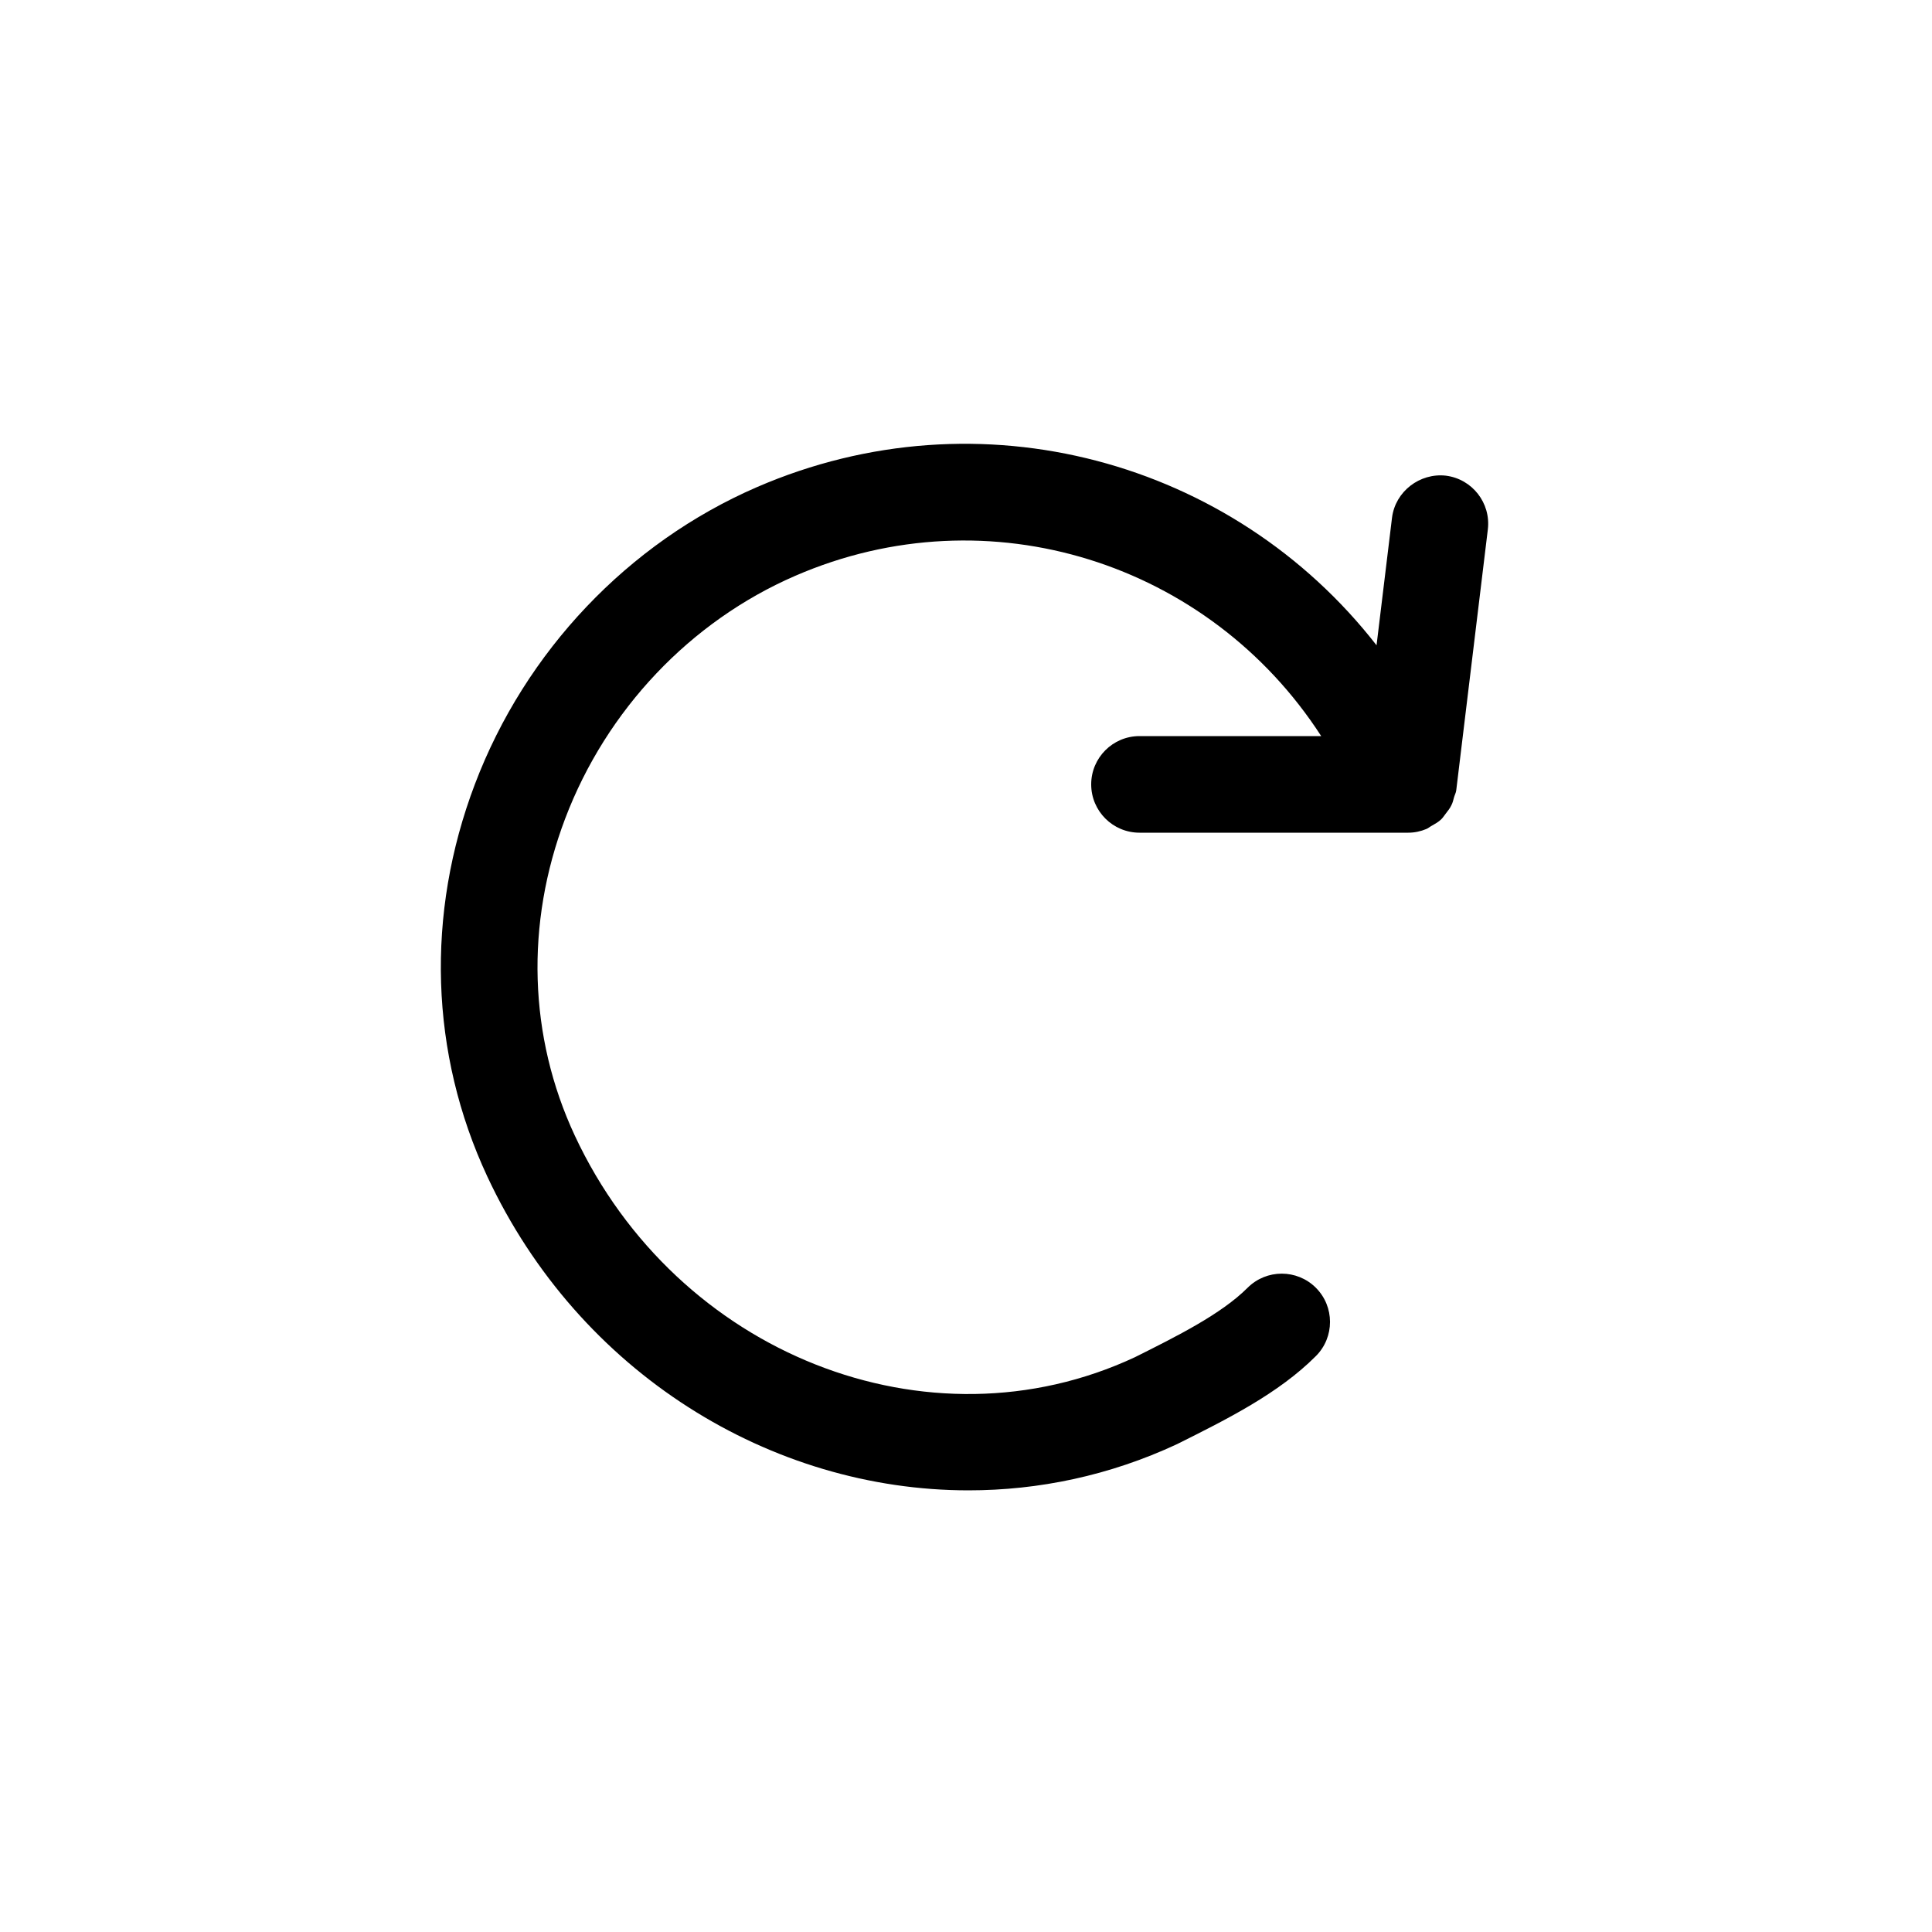
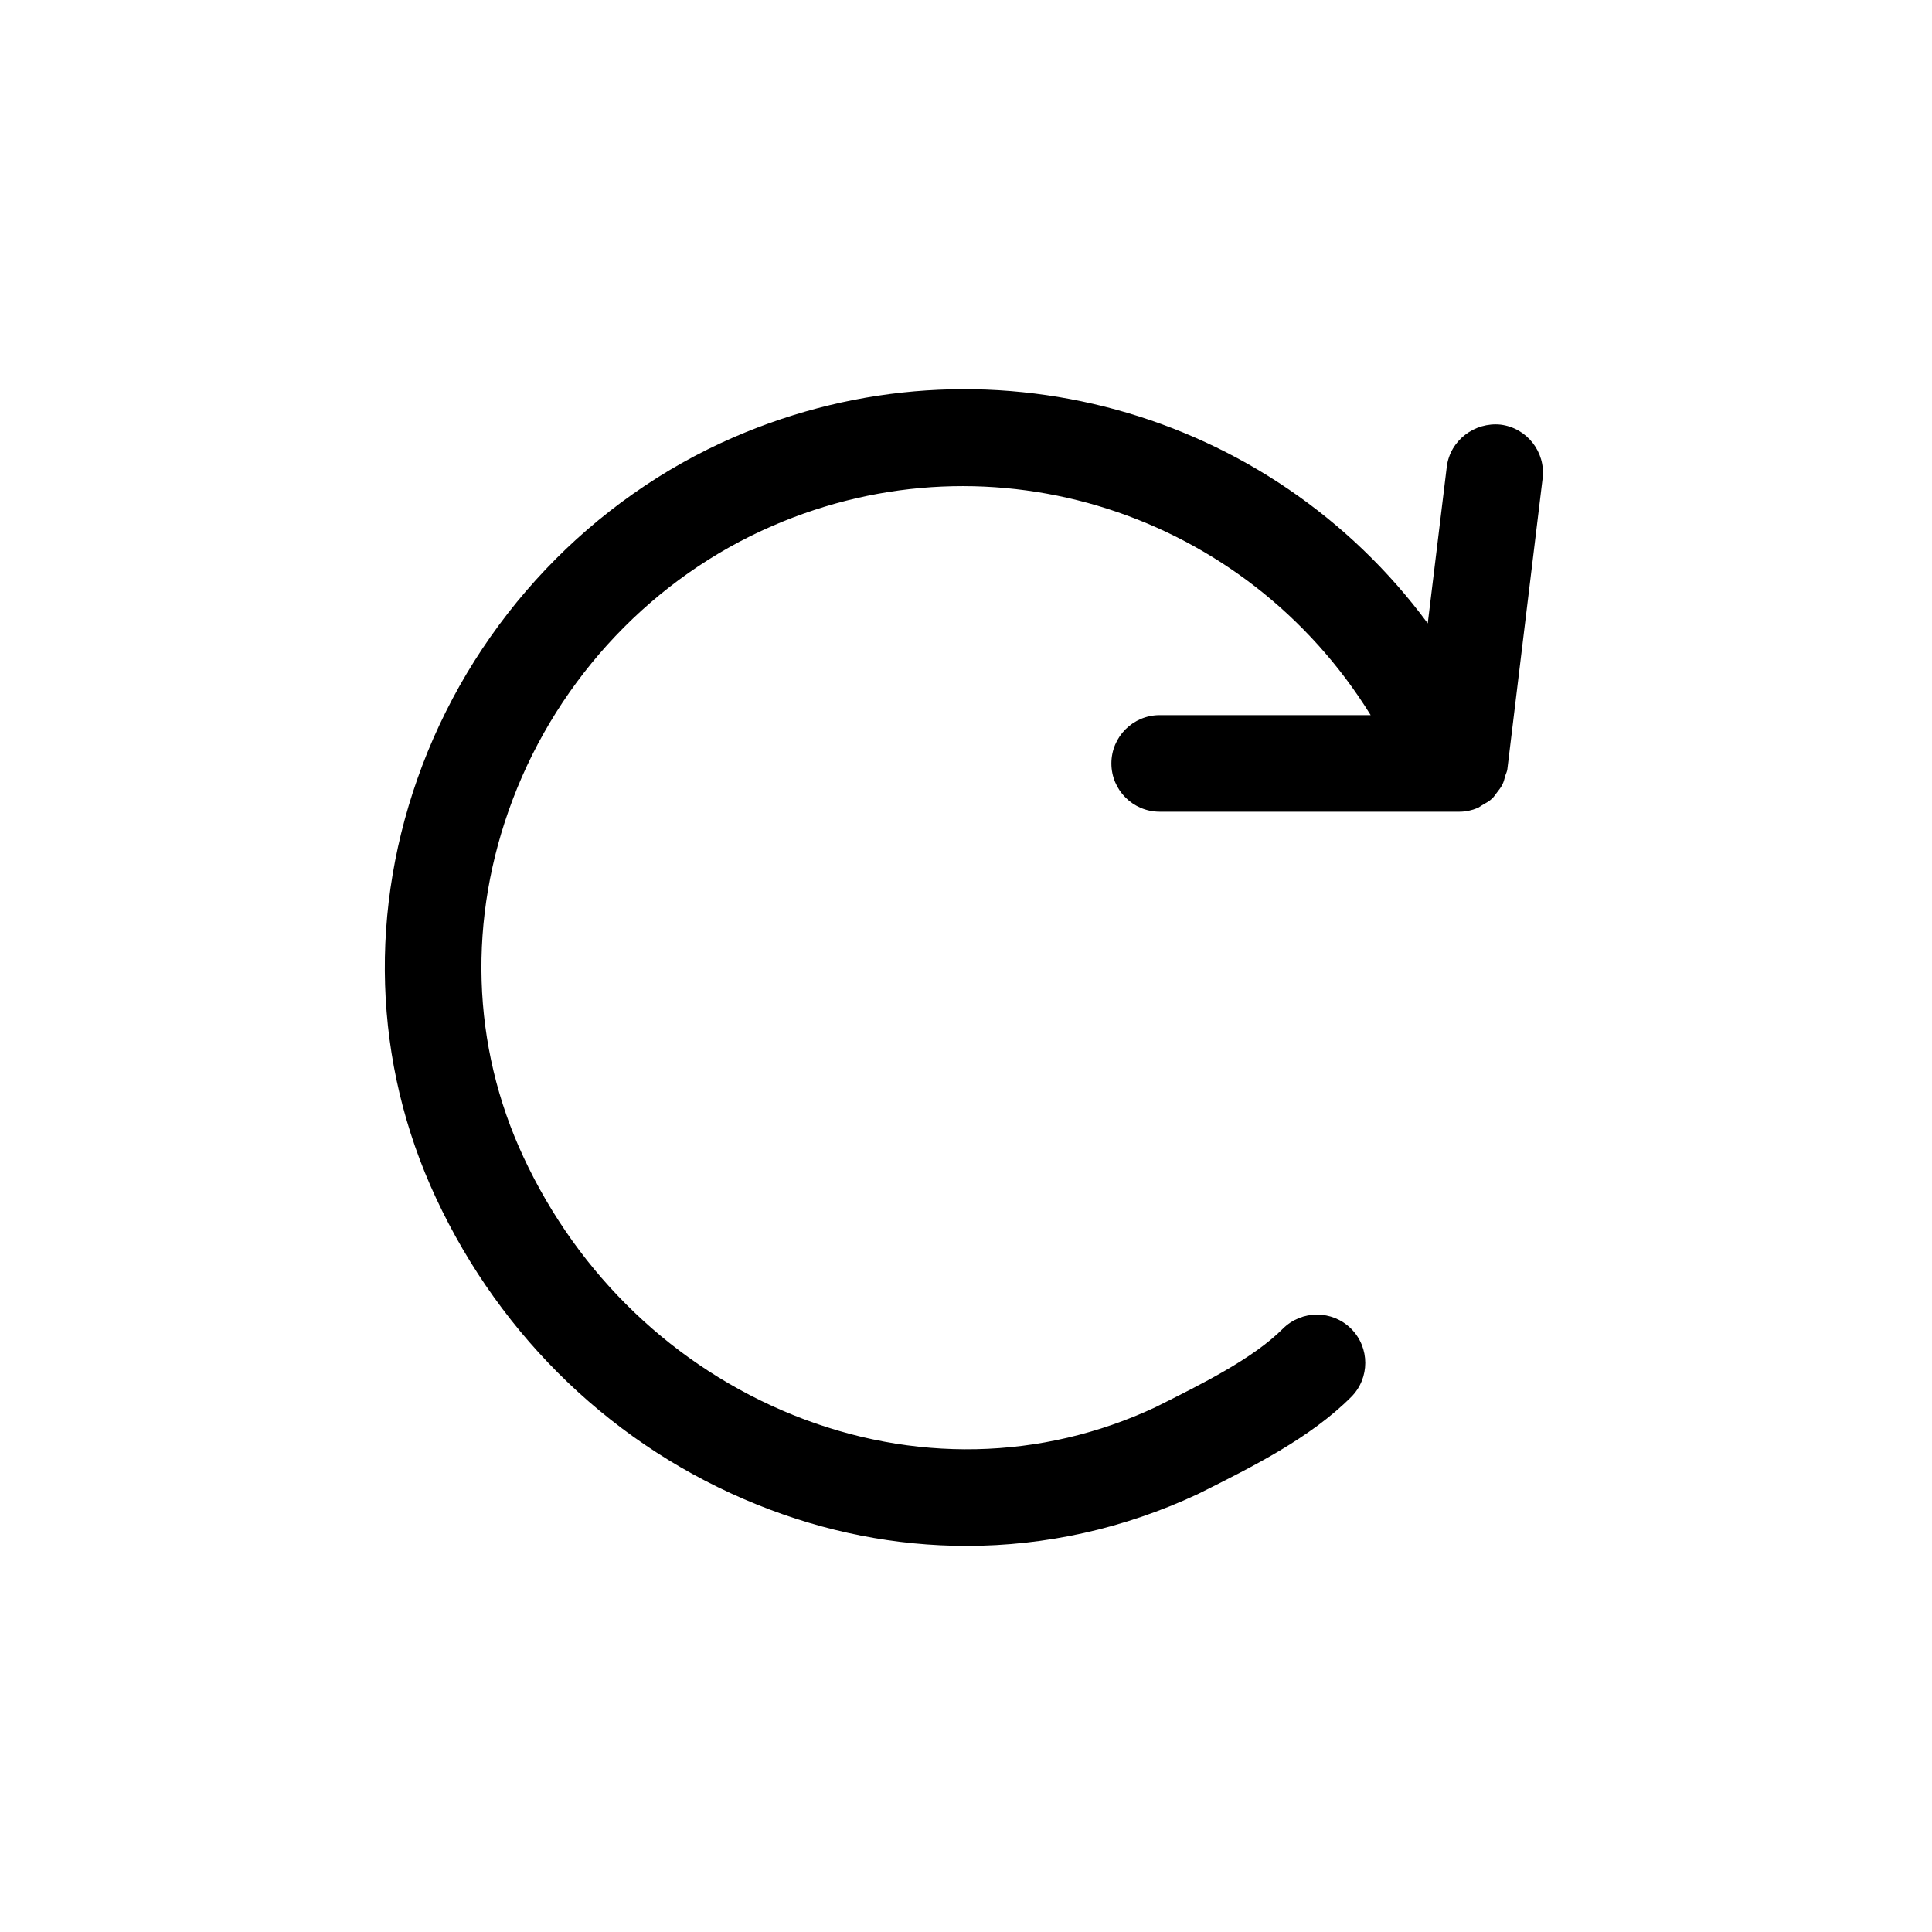
<svg xmlns="http://www.w3.org/2000/svg" version="1.1" id="Layer_1" x="0px" y="0px" viewBox="0 0 20 20" style="enable-background:new 0 0 20 20;" xml:space="preserve">
-   <path d="M15.052,8.254c0.007-0.025,0.02-0.047,0.023-0.073l0.327-2.7c0.033-0.274-0.162-0.523-0.435-0.557  c-0.268-0.03-0.523,0.162-0.557,0.436l-0.16,1.32c-1.487-1.91-4.104-2.638-6.415-1.637  C6.502,5.621,5.438,6.742,4.916,8.118c-0.511,1.346-0.465,2.788,0.128,4.06c0.951,2.038,2.94,3.25,4.982,3.25  c0.727,0,1.461-0.153,2.158-0.478c0.517-0.258,1.051-0.524,1.438-0.912c0.195-0.195,0.195-0.512,0-0.707  s-0.512-0.195-0.707,0c-0.273,0.273-0.733,0.502-1.167,0.719c-2.137,0.997-4.741-0.03-5.798-2.295  C5.472,10.729,5.437,9.564,5.851,8.473c0.427-1.125,1.295-2.041,2.381-2.512c2.009-0.872,4.288-0.132,5.445,1.659  h-1.881c-0.276,0-0.5,0.224-0.5,0.5s0.224,0.5,0.5,0.5h2.782c0,0,0-0,0-0  c0,0,0.001,0,0.001,0c0.065,0,0.128-0.014,0.186-0.038c0.02-0.008,0.036-0.023,0.055-0.033  c0.035-0.02,0.07-0.039,0.099-0.067c0.018-0.017,0.031-0.039,0.047-0.059c0.022-0.029,0.045-0.056,0.06-0.09  C15.039,8.309,15.044,8.281,15.052,8.254z" />
+   <path d="M15.581,8.036c0.007-0.025,0.02-0.047,0.023-0.073l0.365-3.01c0.033-0.274-0.162-0.523-0.435-0.557  c-0.269-0.028-0.523,0.162-0.557,0.436l-0.197,1.621c-1.624-2.202-4.581-3.054-7.183-1.927  C6.124,5.165,4.949,6.403,4.372,7.923C3.809,9.409,3.859,11,4.514,12.403c0.679,1.455,1.858,2.582,3.322,3.172  c0.707,0.286,1.44,0.428,2.169,0.428c0.816,0,1.627-0.178,2.392-0.535c0.573-0.286,1.166-0.582,1.59-1.006  c0.195-0.195,0.195-0.512,0-0.707s-0.512-0.195-0.707,0c-0.309,0.309-0.828,0.567-1.318,0.812  c-1.181,0.553-2.515,0.58-3.752,0.081c-1.228-0.496-2.219-1.443-2.79-2.668c-0.54-1.156-0.58-2.471-0.113-3.702  c0.481-1.27,1.461-2.302,2.687-2.833c2.297-0.998,4.908-0.125,6.195,1.958h-2.184c-0.276,0-0.5,0.224-0.5,0.5  s0.224,0.5,0.5,0.5h3.102c0,0,0-0,0-0c0,0,0.001,0,0.001,0  c0.065,0,0.128-0.014,0.186-0.038c0.02-0.008,0.036-0.023,0.055-0.033c0.035-0.02,0.07-0.039,0.099-0.067  c0.018-0.017,0.031-0.039,0.047-0.059c0.022-0.029,0.045-0.056,0.06-0.09  C15.568,8.091,15.573,8.064,15.581,8.036z" />
</svg>
